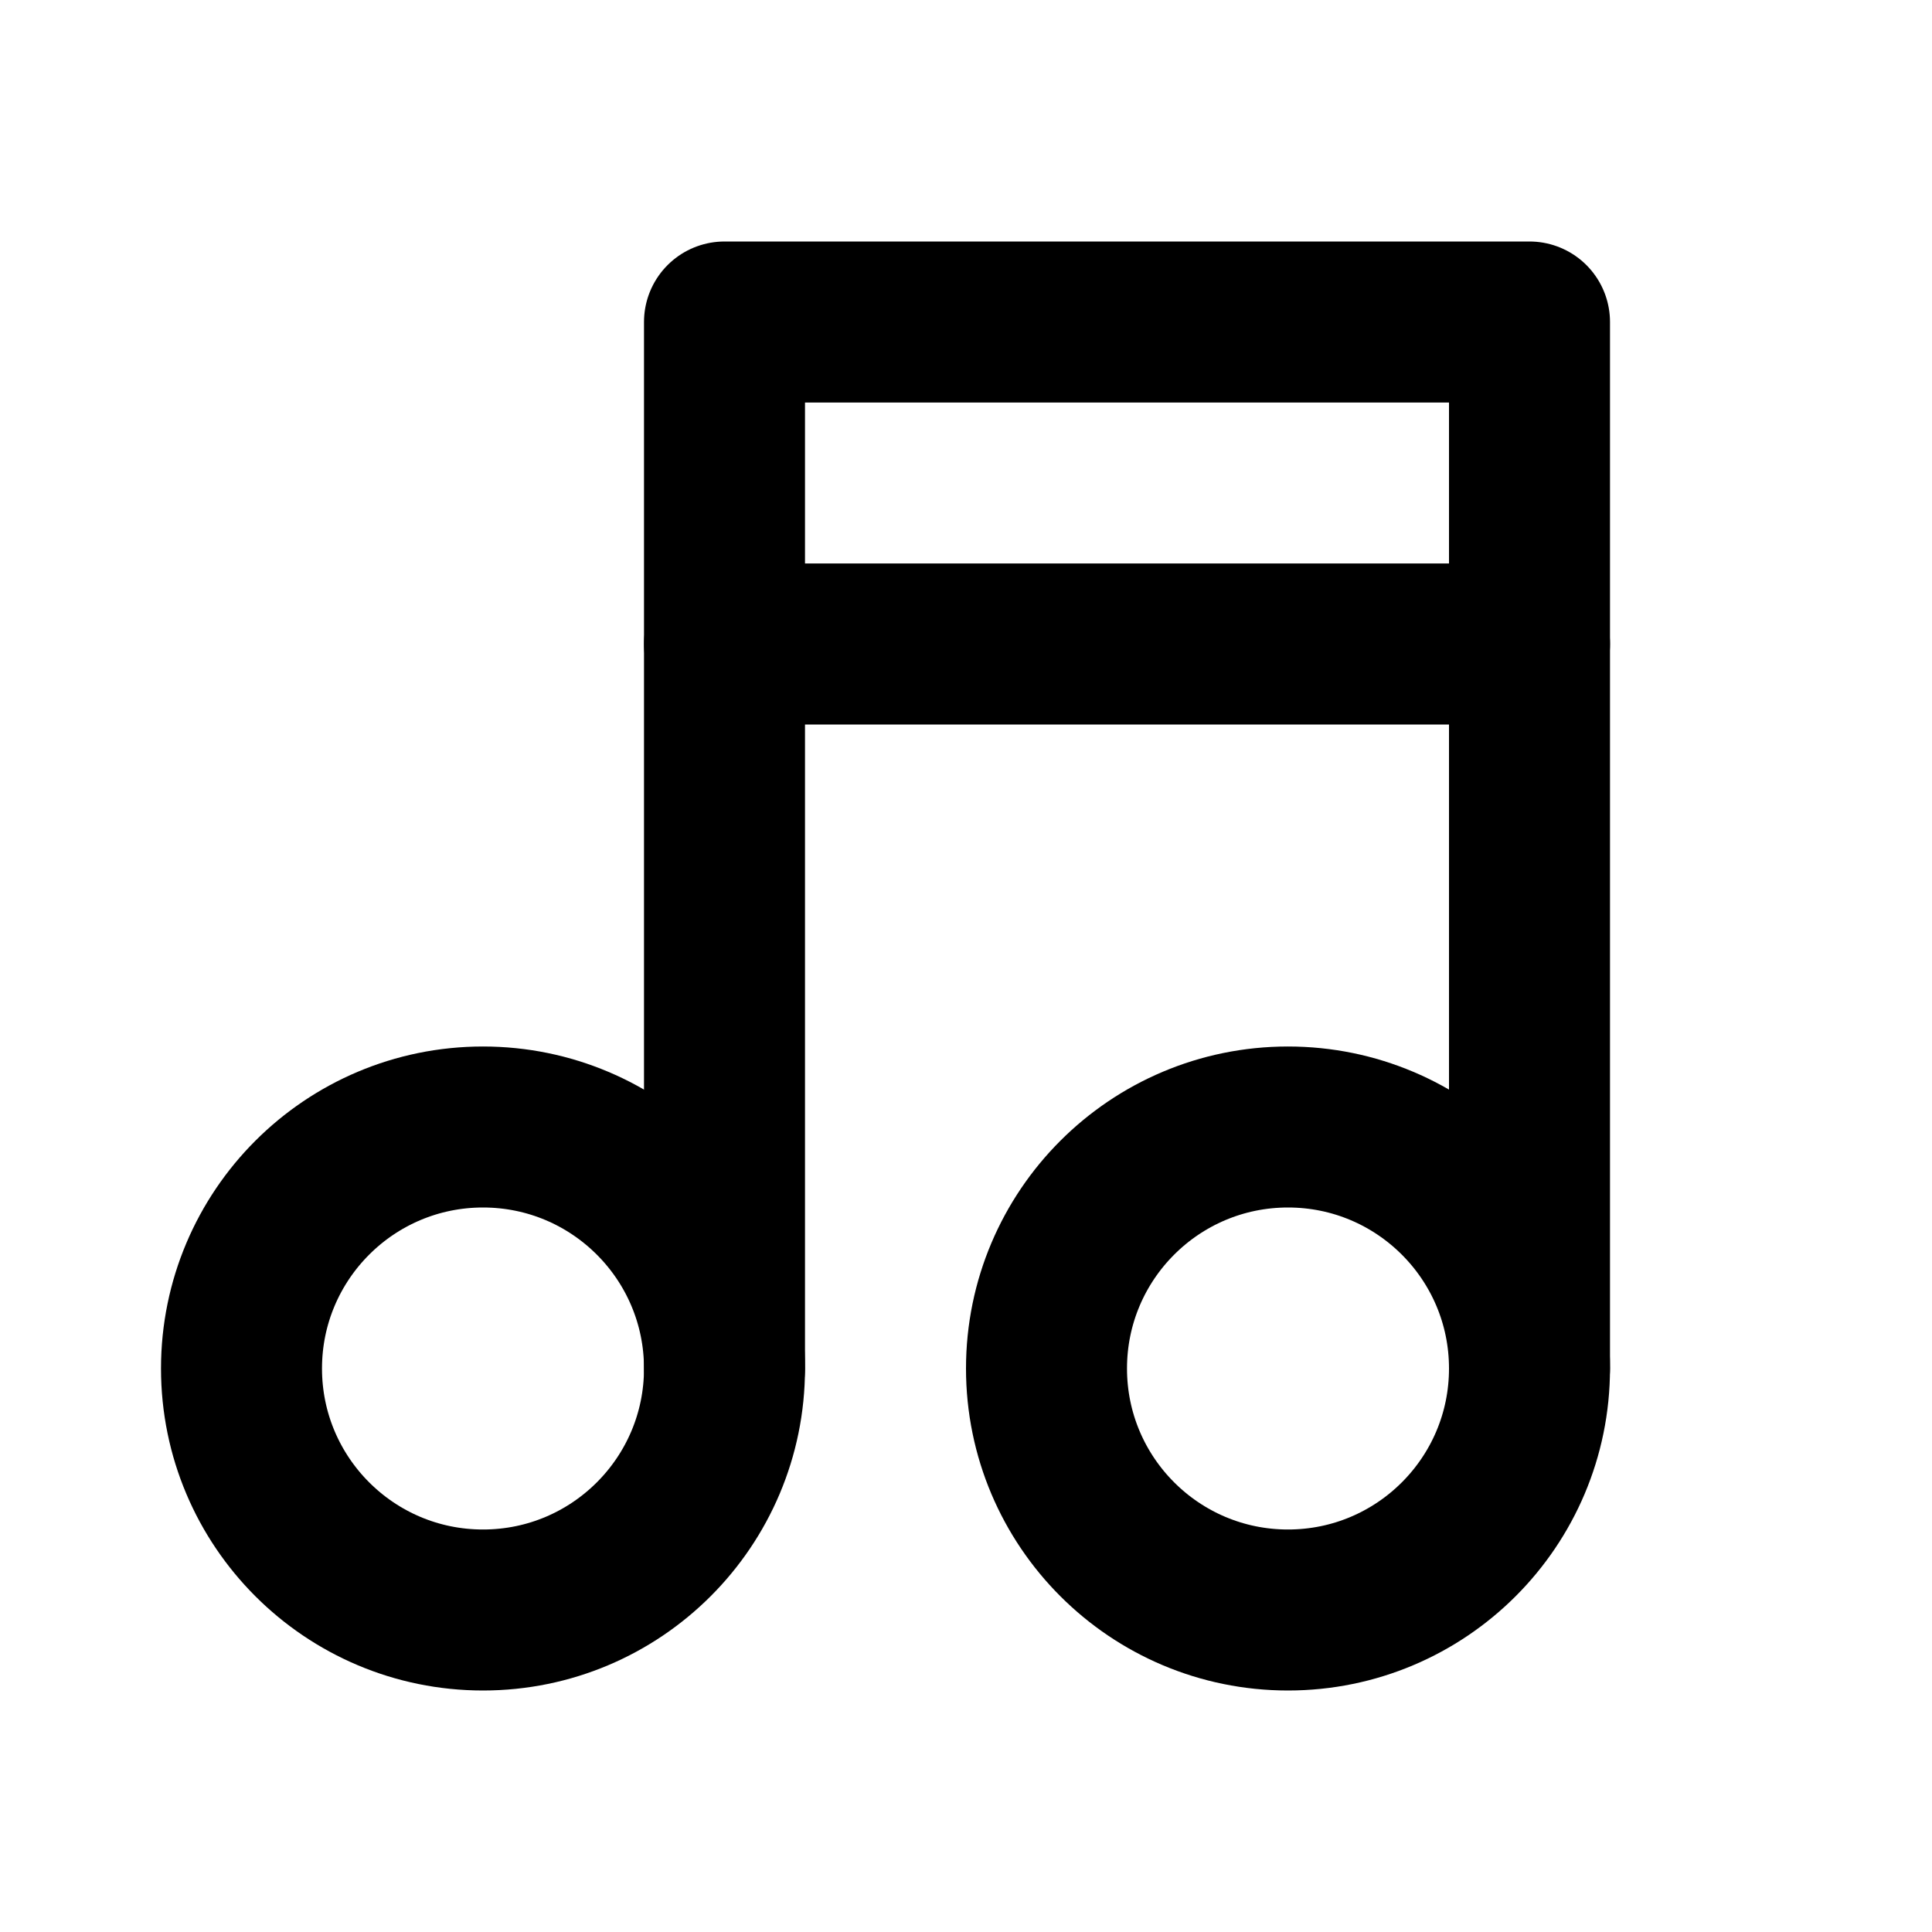
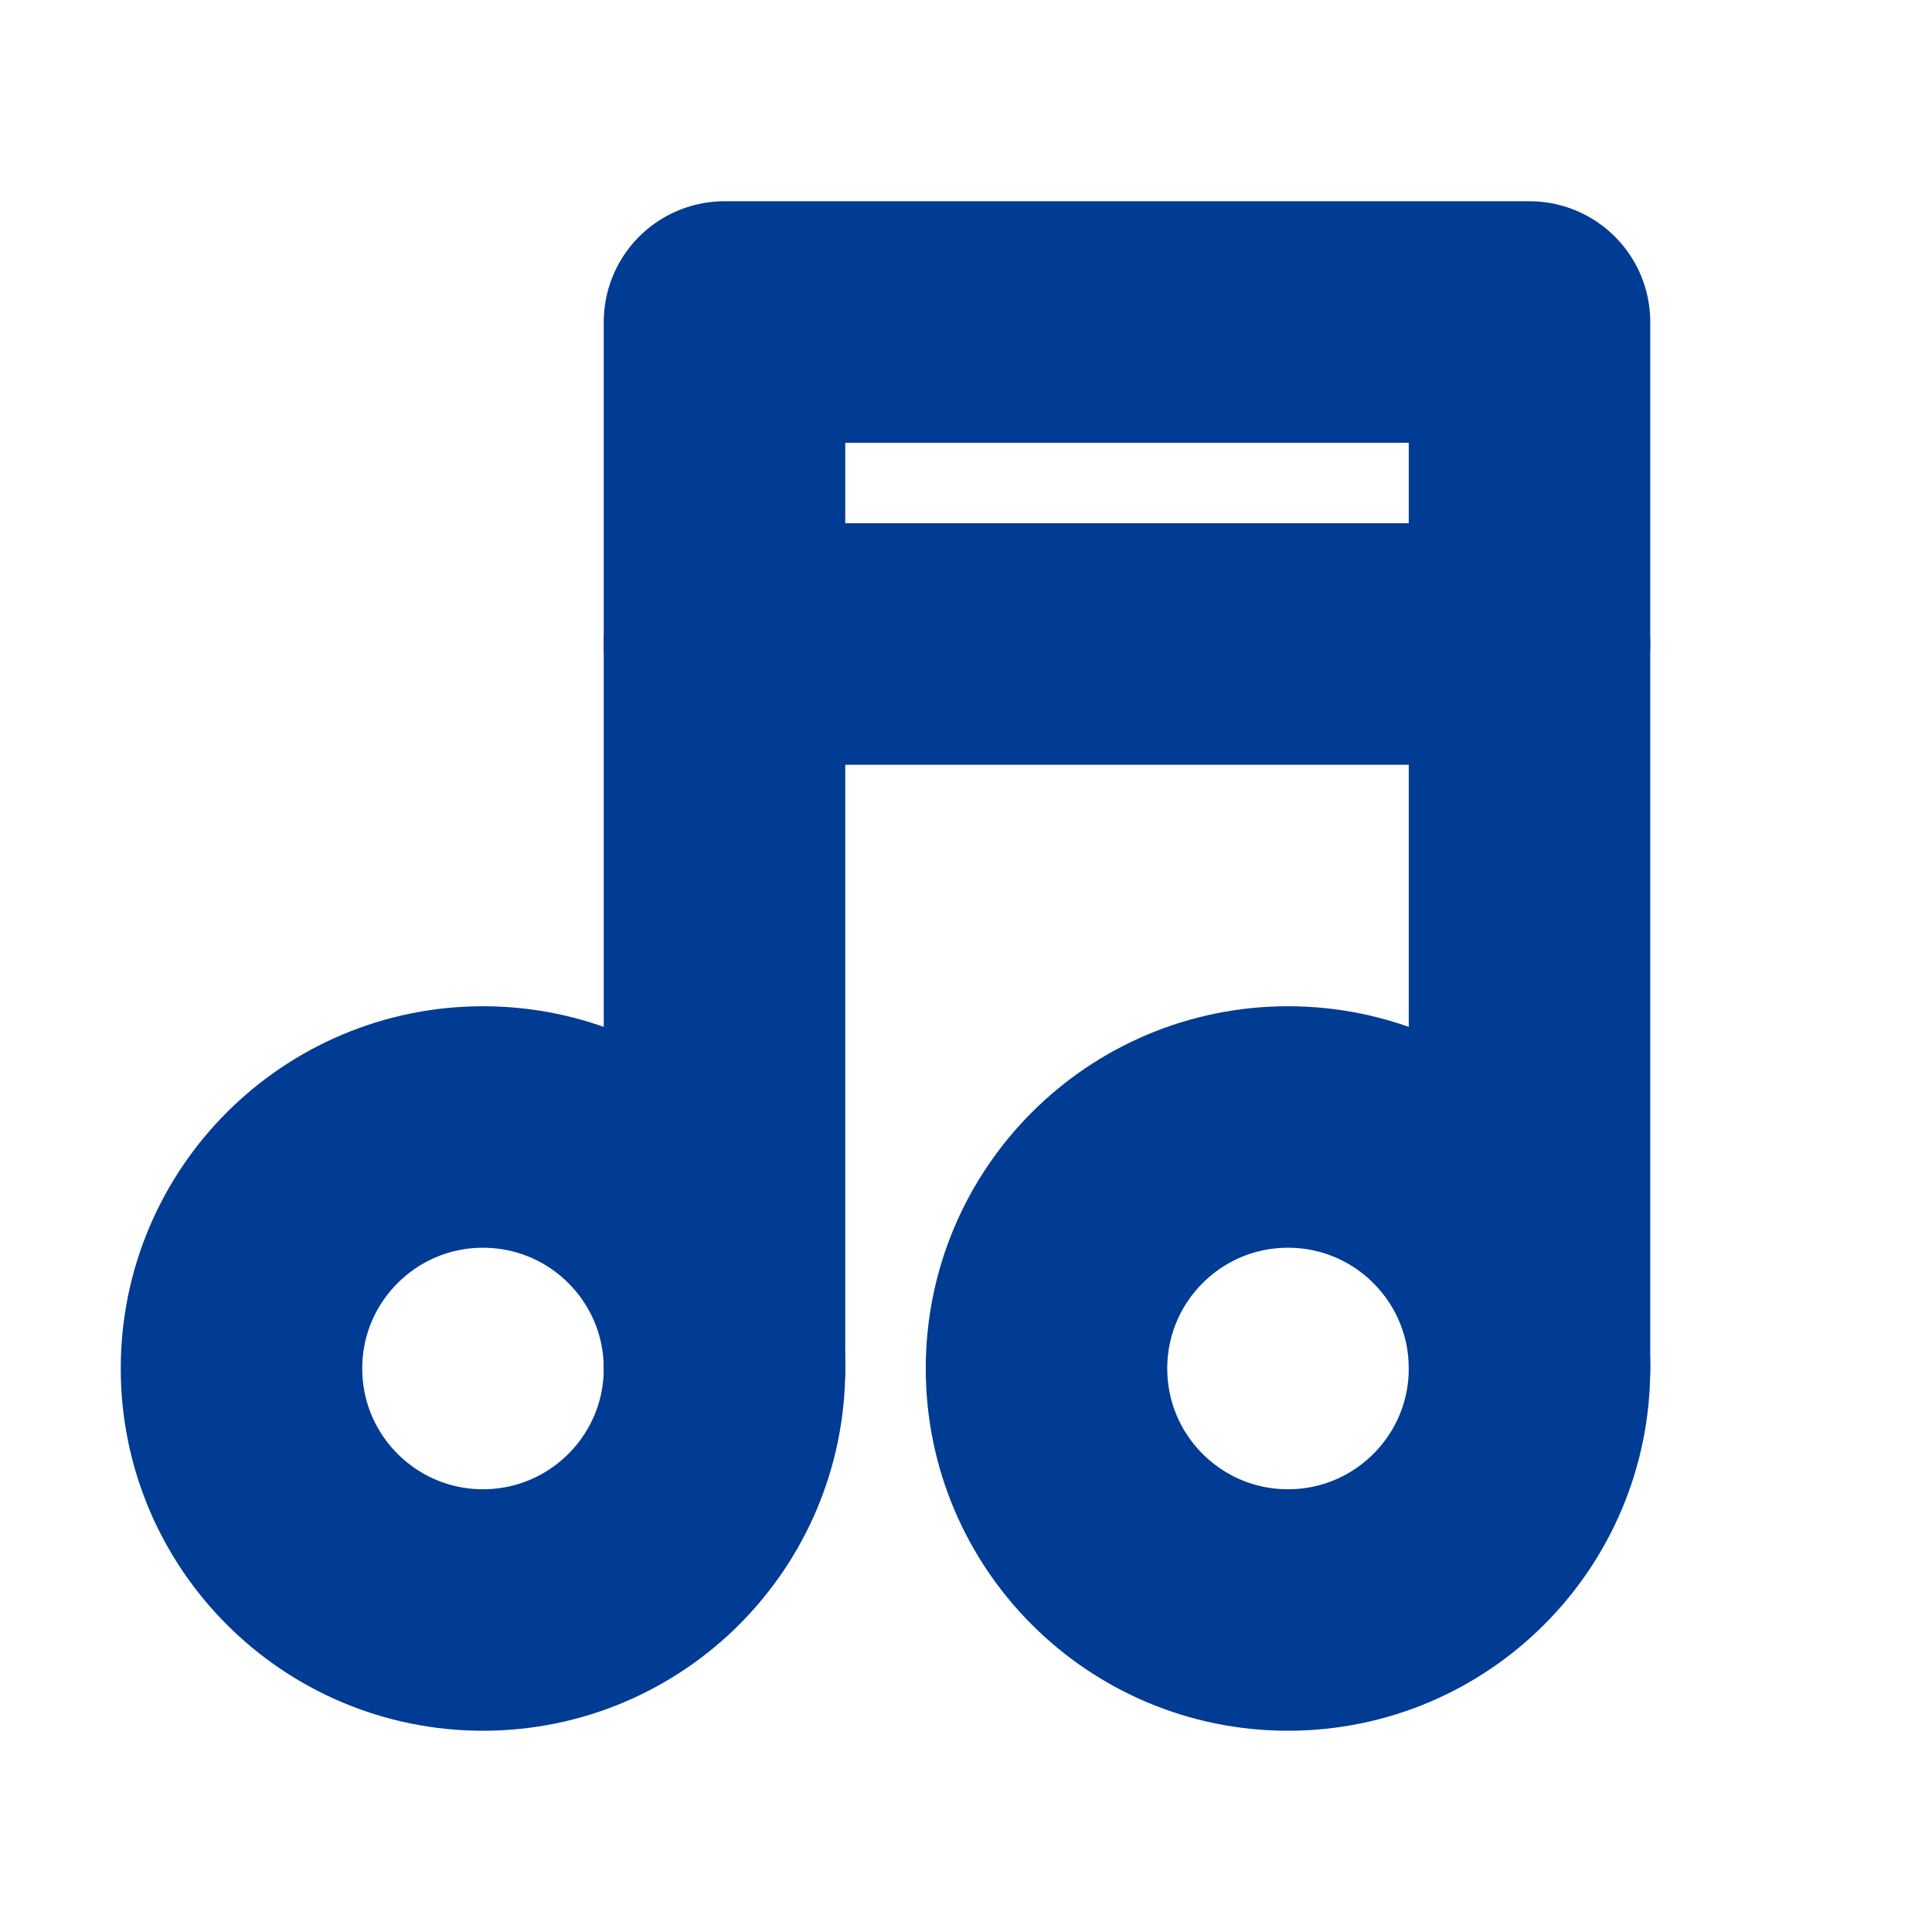
- <svg xmlns="http://www.w3.org/2000/svg" class="icon icon-tabler icon-tabler-music" width="24" height="24" viewBox="0 0 24 24" stroke-width="2" stroke="currentColor" fill="none" stroke-linecap="round" stroke-linejoin="round">
+ <svg xmlns="http://www.w3.org/2000/svg" class="icon icon-tabler icon-tabler-music" width="24" height="24" viewBox="0 0 24 24" stroke-width="3" stroke="#003b94" fill="none" stroke-linecap="round" stroke-linejoin="round">
  <path stroke="none" d="M0 0h24v24H0z" fill="none" />
  <circle cx="6" cy="17" r="3" />
  <circle cx="16" cy="17" r="3" />
  <polyline points="9 17 9 4 19 4 19 17" />
  <line x1="9" y1="8" x2="19" y2="8" />
</svg>
